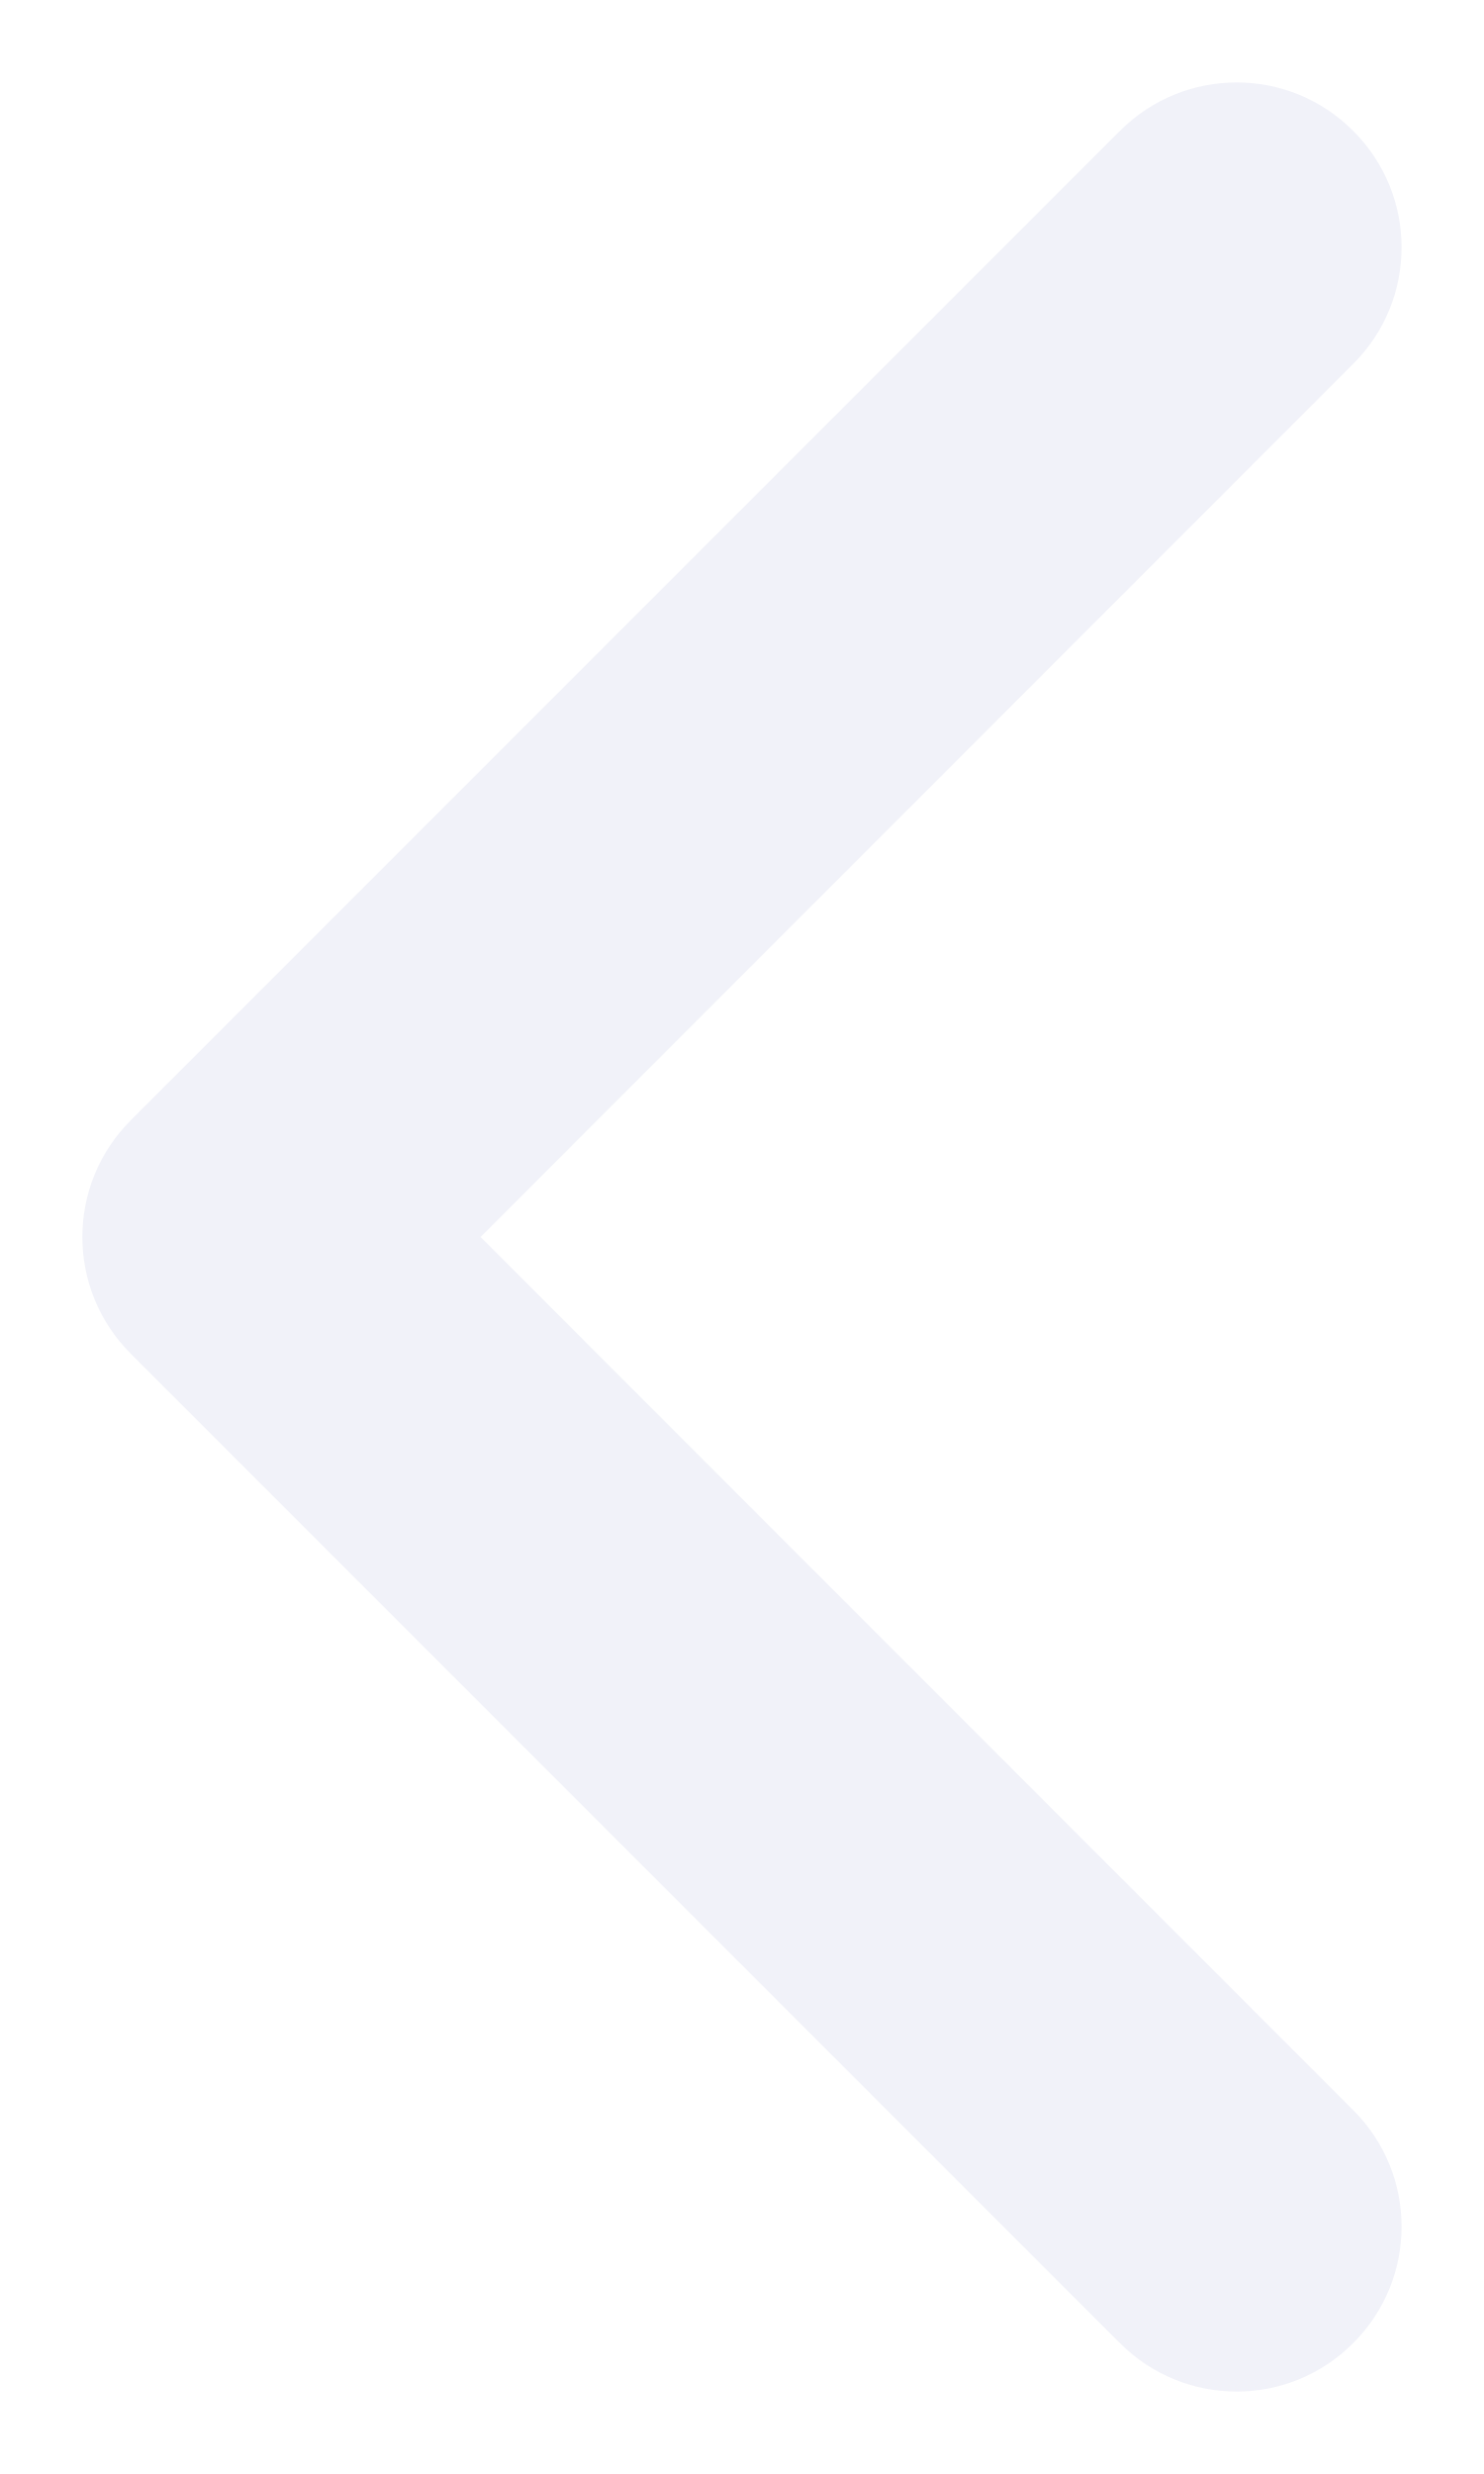
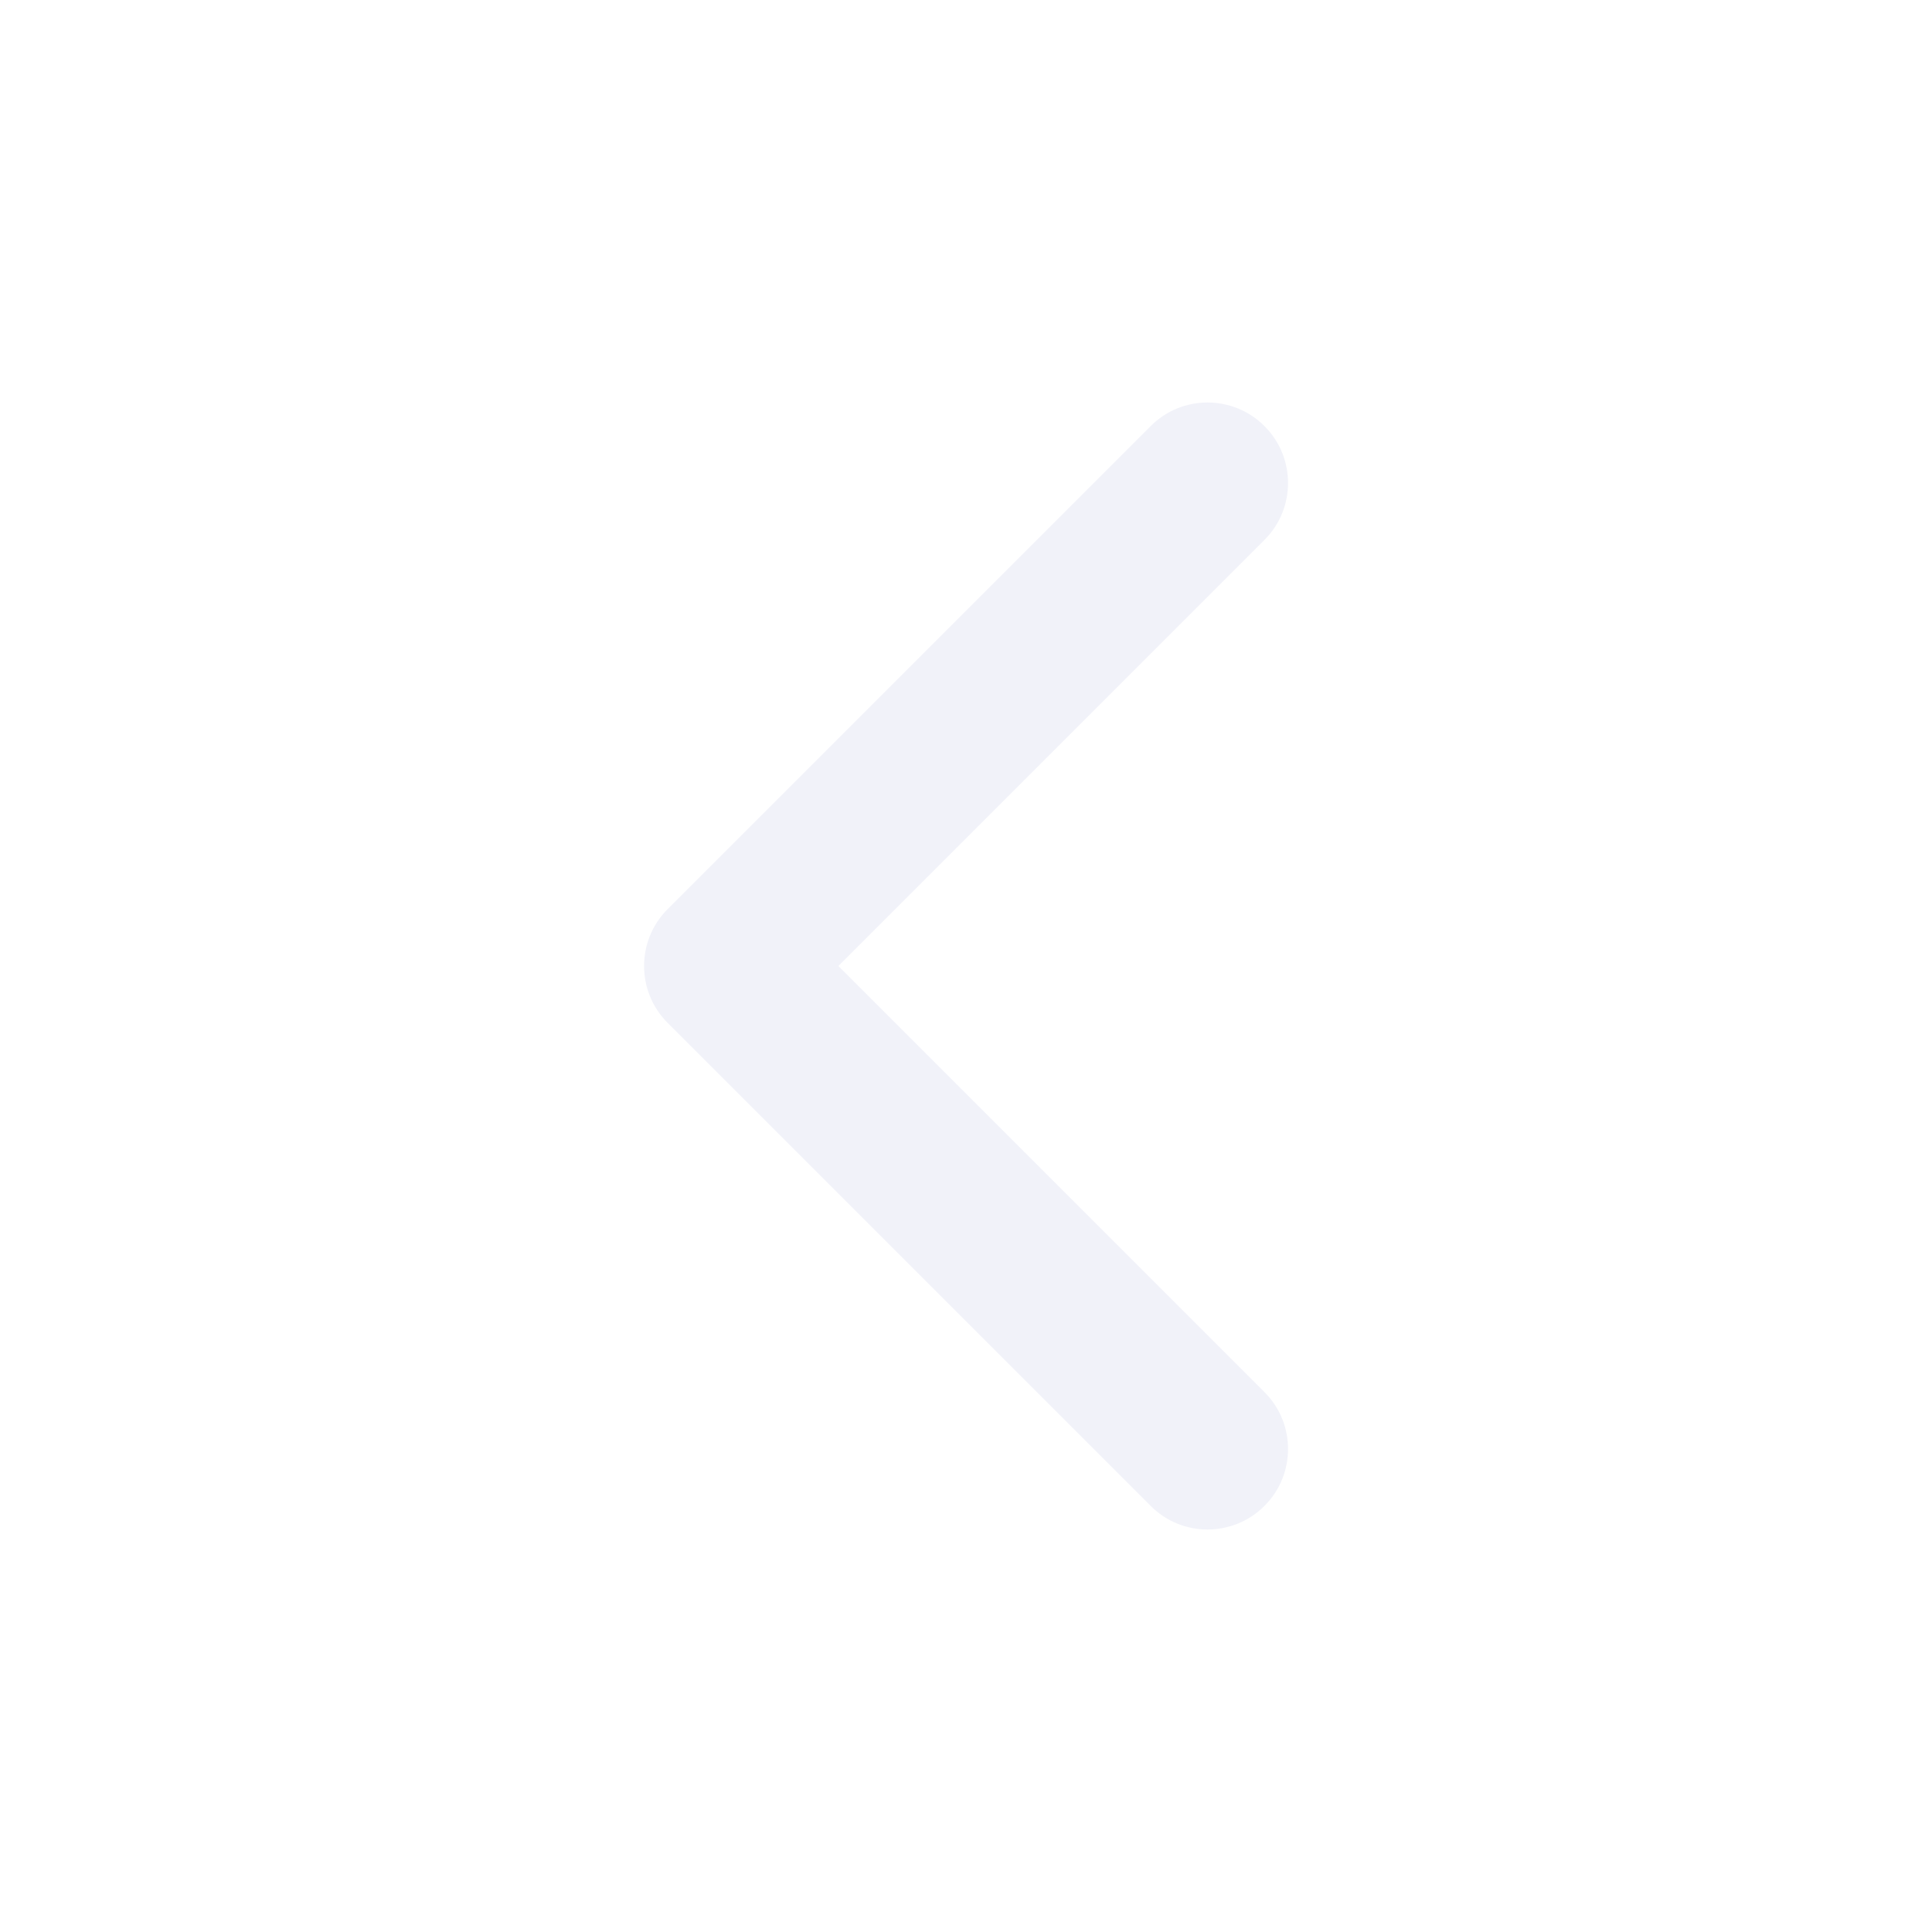
- <svg xmlns="http://www.w3.org/2000/svg" width="6" height="10" viewBox="0 0 6 10" fill="none">
-   <path fill-rule="evenodd" clip-rule="evenodd" d="M5.471 0.529C5.211 0.268 4.789 0.268 4.528 0.529L0.528 4.529C0.268 4.789 0.268 5.211 0.528 5.471L4.528 9.471C4.789 9.732 5.211 9.732 5.471 9.471C5.732 9.211 5.732 8.789 5.471 8.529L1.943 5L5.471 1.471C5.732 1.211 5.732 0.789 5.471 0.529Z" fill="#F1F2F9" />
+ <svg xmlns="http://www.w3.org/2000/svg" width="16" height="16" viewBox="0 0 16 16" fill="none">
+   <path fill-rule="evenodd" clip-rule="evenodd" d="M10.472 3.529C10.211 3.268 9.789 3.268 9.529 3.529L5.529 7.529C5.269 7.789 5.269 8.211 5.529 8.471L9.529 12.471C9.789 12.732 10.211 12.732 10.472 12.471C10.732 12.211 10.732 11.789 10.472 11.529L6.943 8L10.472 4.471C10.732 4.211 10.732 3.789 10.472 3.529Z" fill="#F1F2F9" />
</svg>
